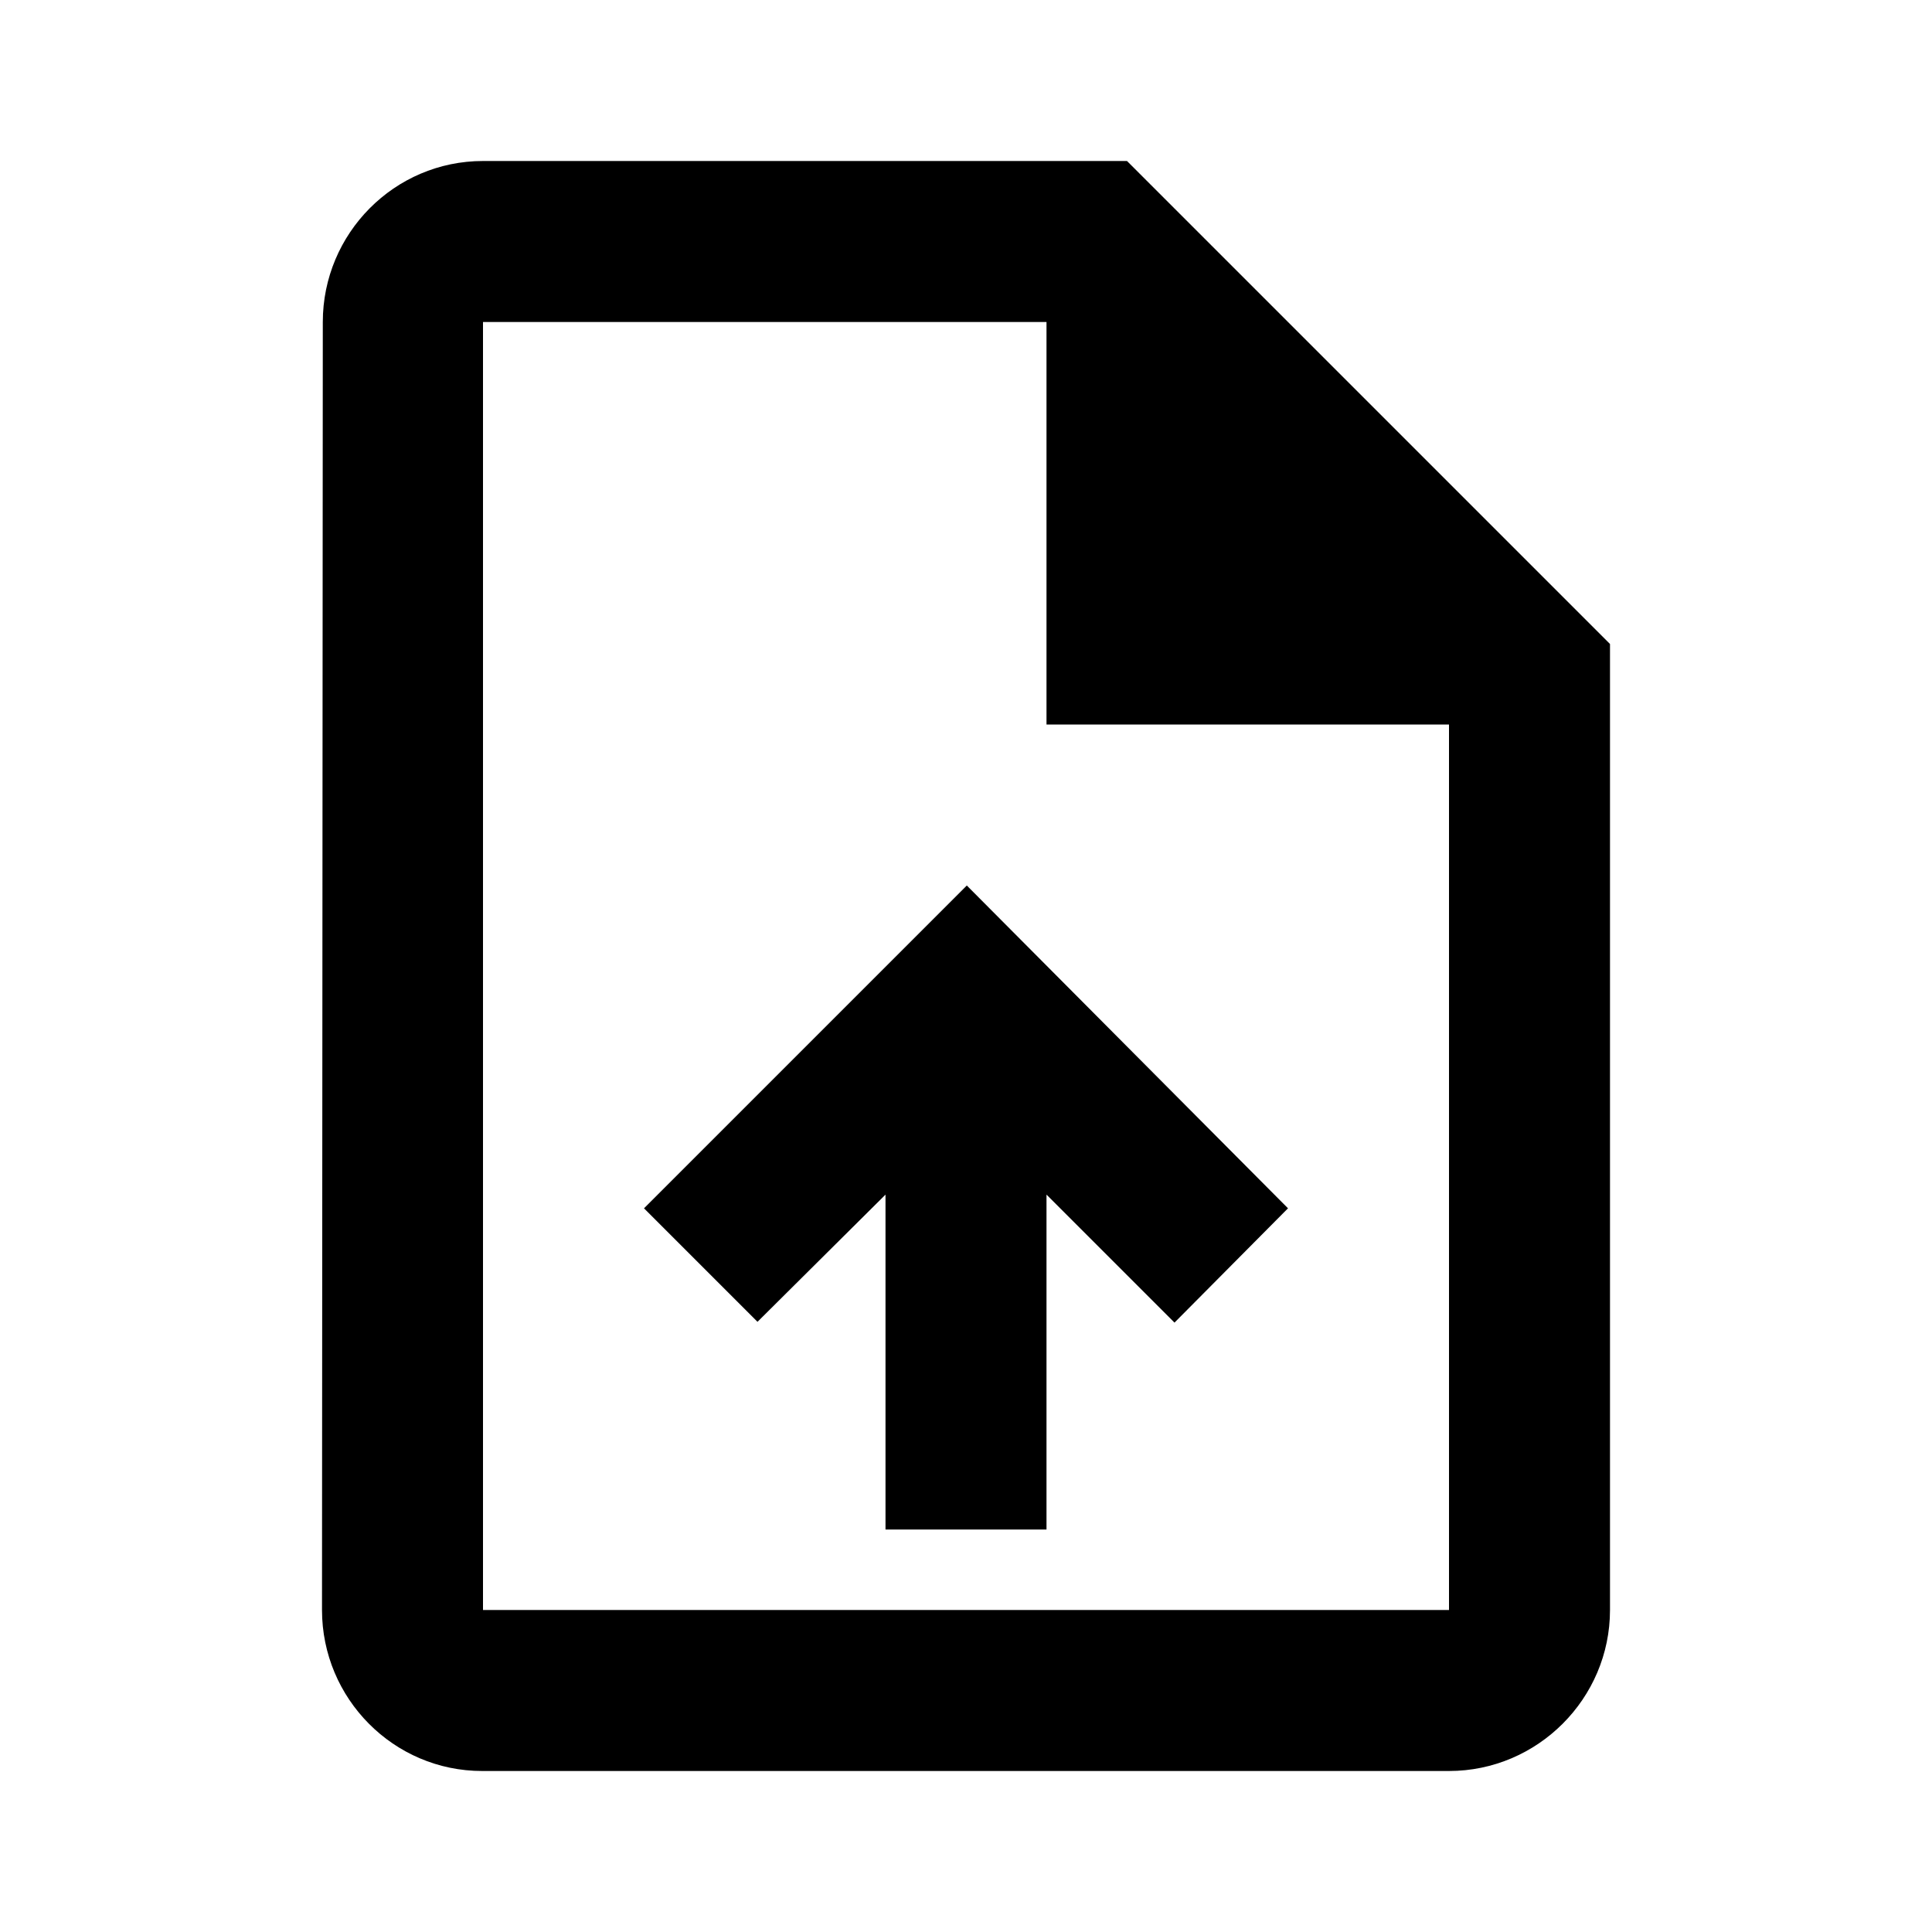
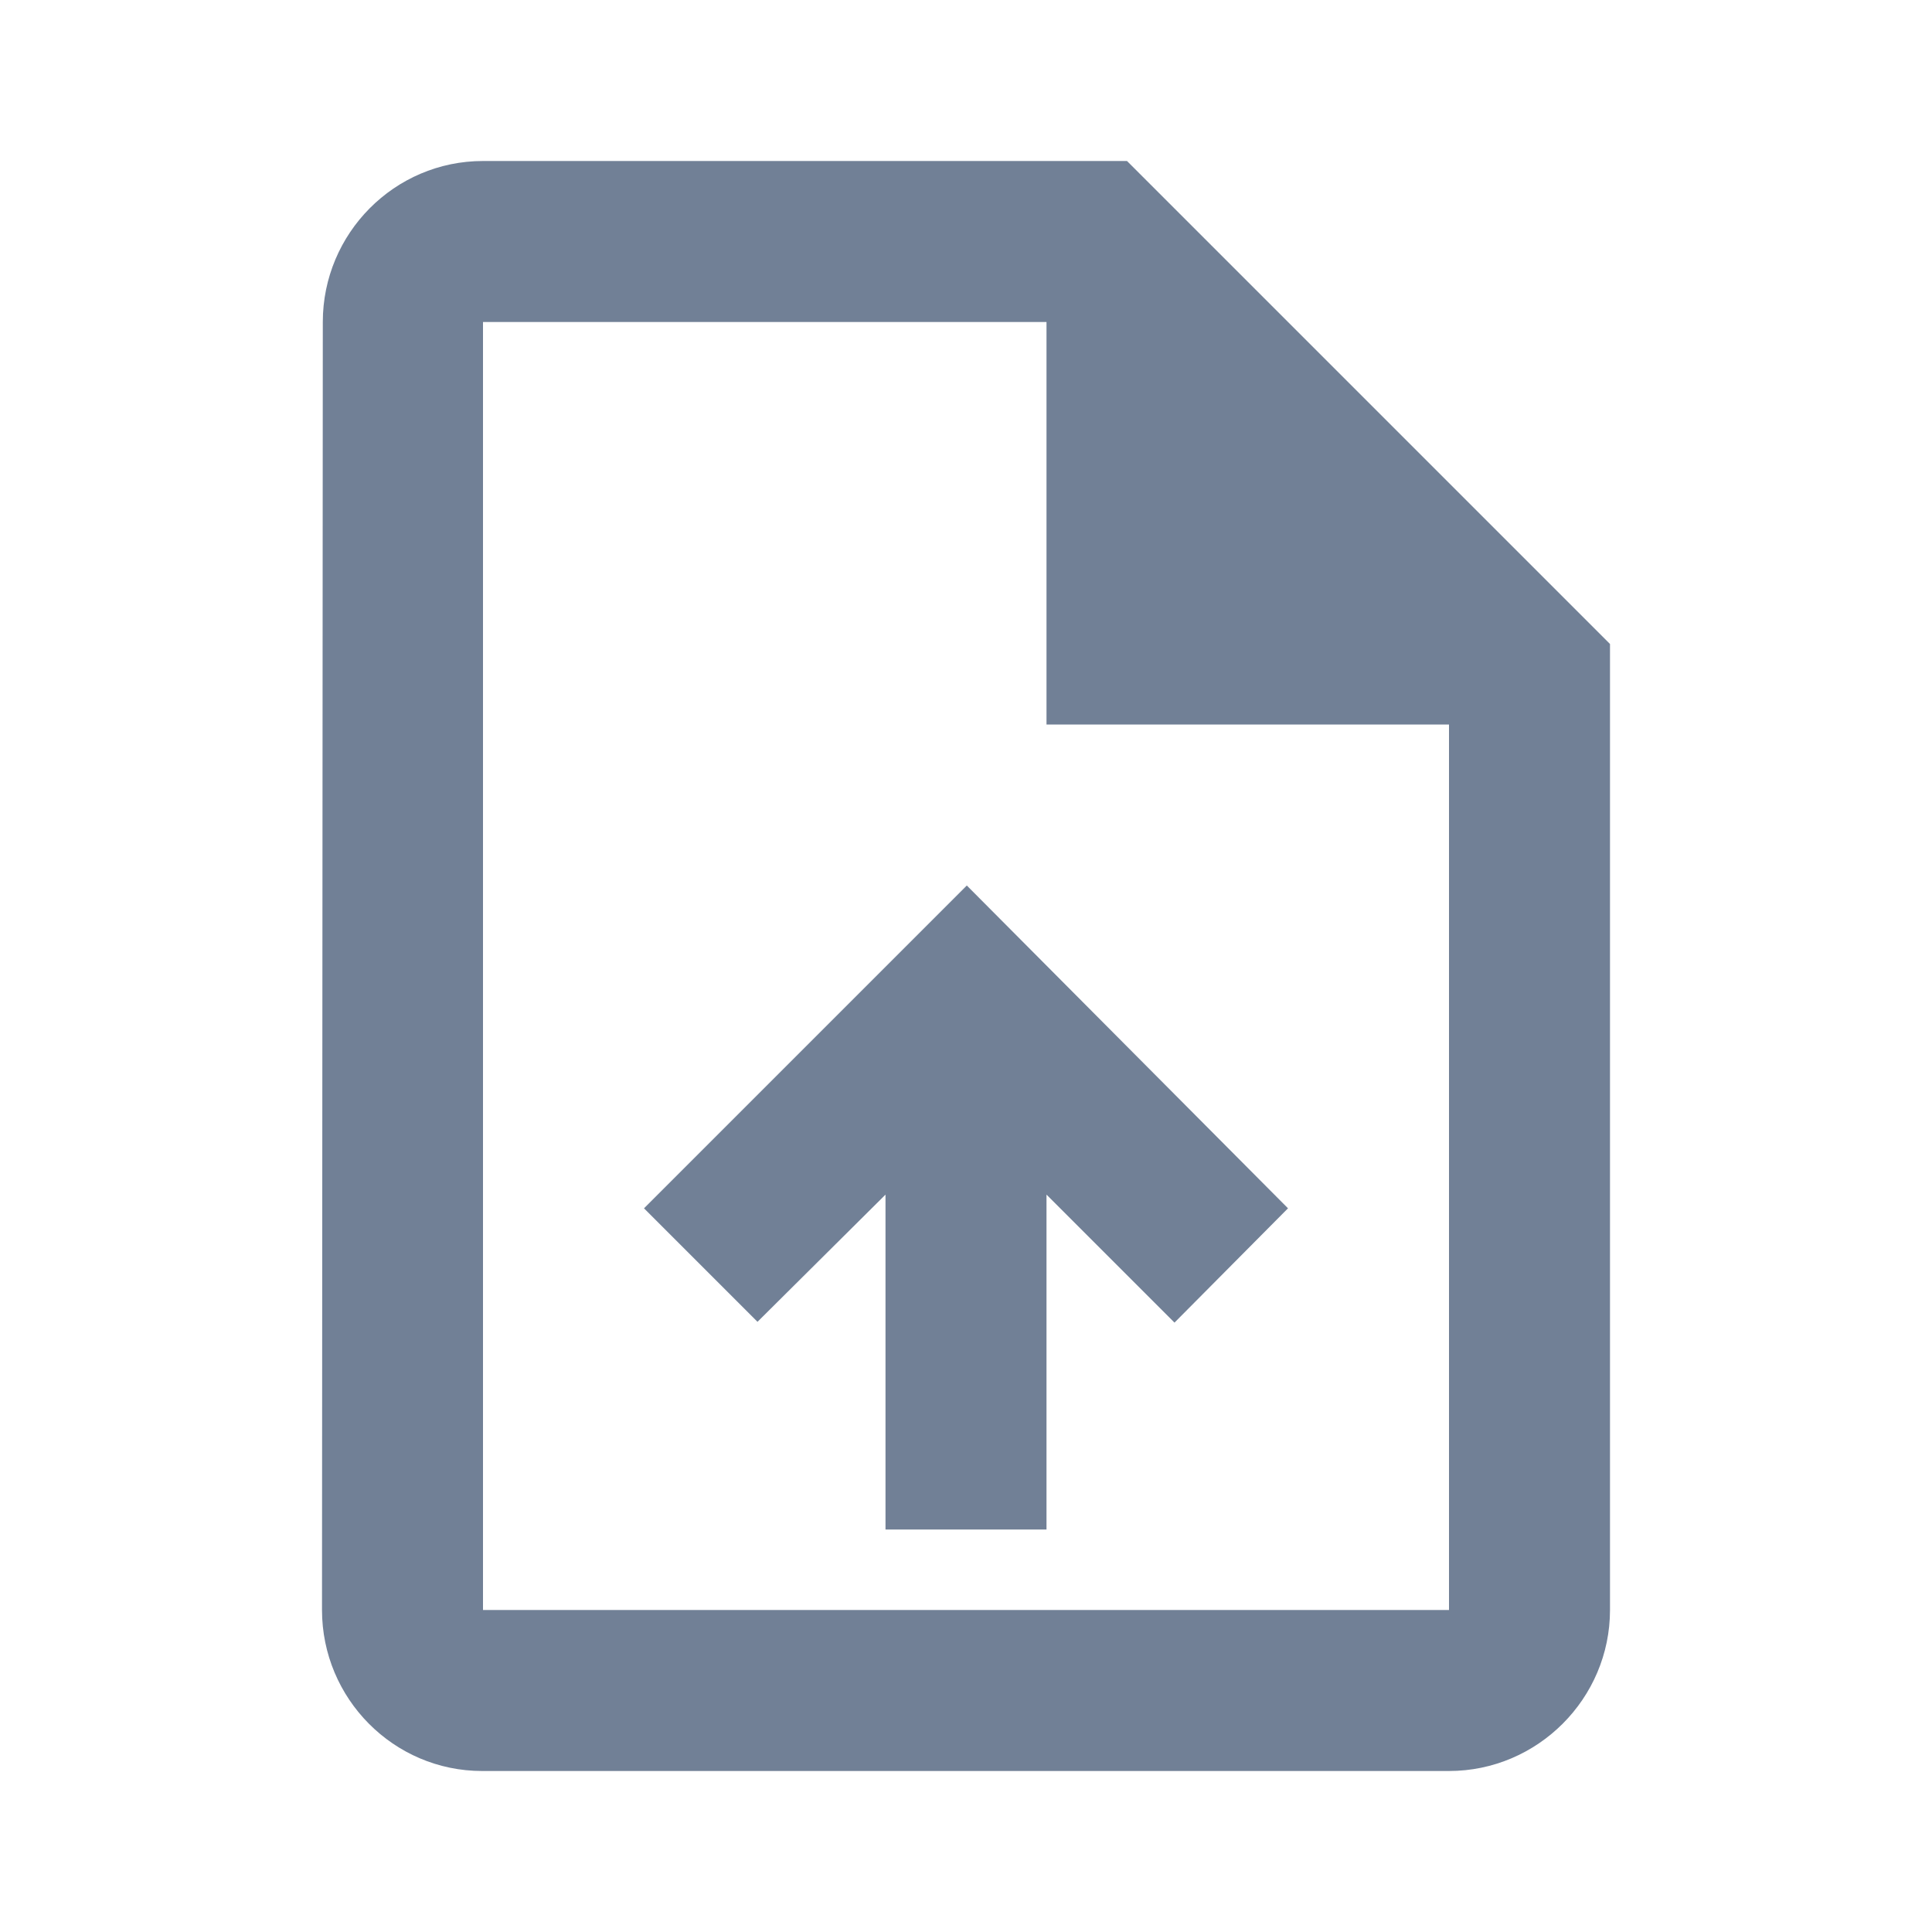
- <svg xmlns="http://www.w3.org/2000/svg" enable-background="new 0 0 24 24" height="24px" viewBox="0 0 24 24" width="24px" fill="#000000">
-   <g>
-     <rect fill="none" height="24" width="24" />
-   </g>
-   <g>
-     <g>
-       <path d="M14,2H6C4.9,2,4.01,2.9,4.01,4L4,20c0,1.1,0.89,2,1.99,2H18c1.1,0,2-0.9,2-2V8L14,2z M18,20H6V4h7v5h5V20z M8,15.01 l1.41,1.41L11,14.84V19h2v-4.16l1.59,1.59L16,15.01L12.01,11L8,15.01z" />
-     </g>
+ <svg xmlns="http://www.w3.org/2000/svg" id="SvgjsSvg1001" width="288" height="288" version="1.1">
+   <defs id="SvgjsDefs1002" />
+   <g id="SvgjsG1008" transform="matrix(1,0,0,1,0,0)">
+     <svg width="288" height="288" enable-background="new 0 0 24 24" viewBox="0 0 24 24">
+       <rect width="24" height="24" fill="none" />
+       <path d="M14,2H6C4.9,2,4.01,2.9,4.01,4L4,20c0,1.1,0.89,2,1.99,2H18c1.1,0,2-0.9,2-2V8L14,2z M18,20H6V4h7v5h5V20z M8,15.01 l1.41,1.41L11,14.84V19h2v-4.16l1.59,1.59L16,15.01L12.01,11L8,15.01z" fill="#718096" class="color000 svgShape" />
+     </svg>
  </g>
</svg>
